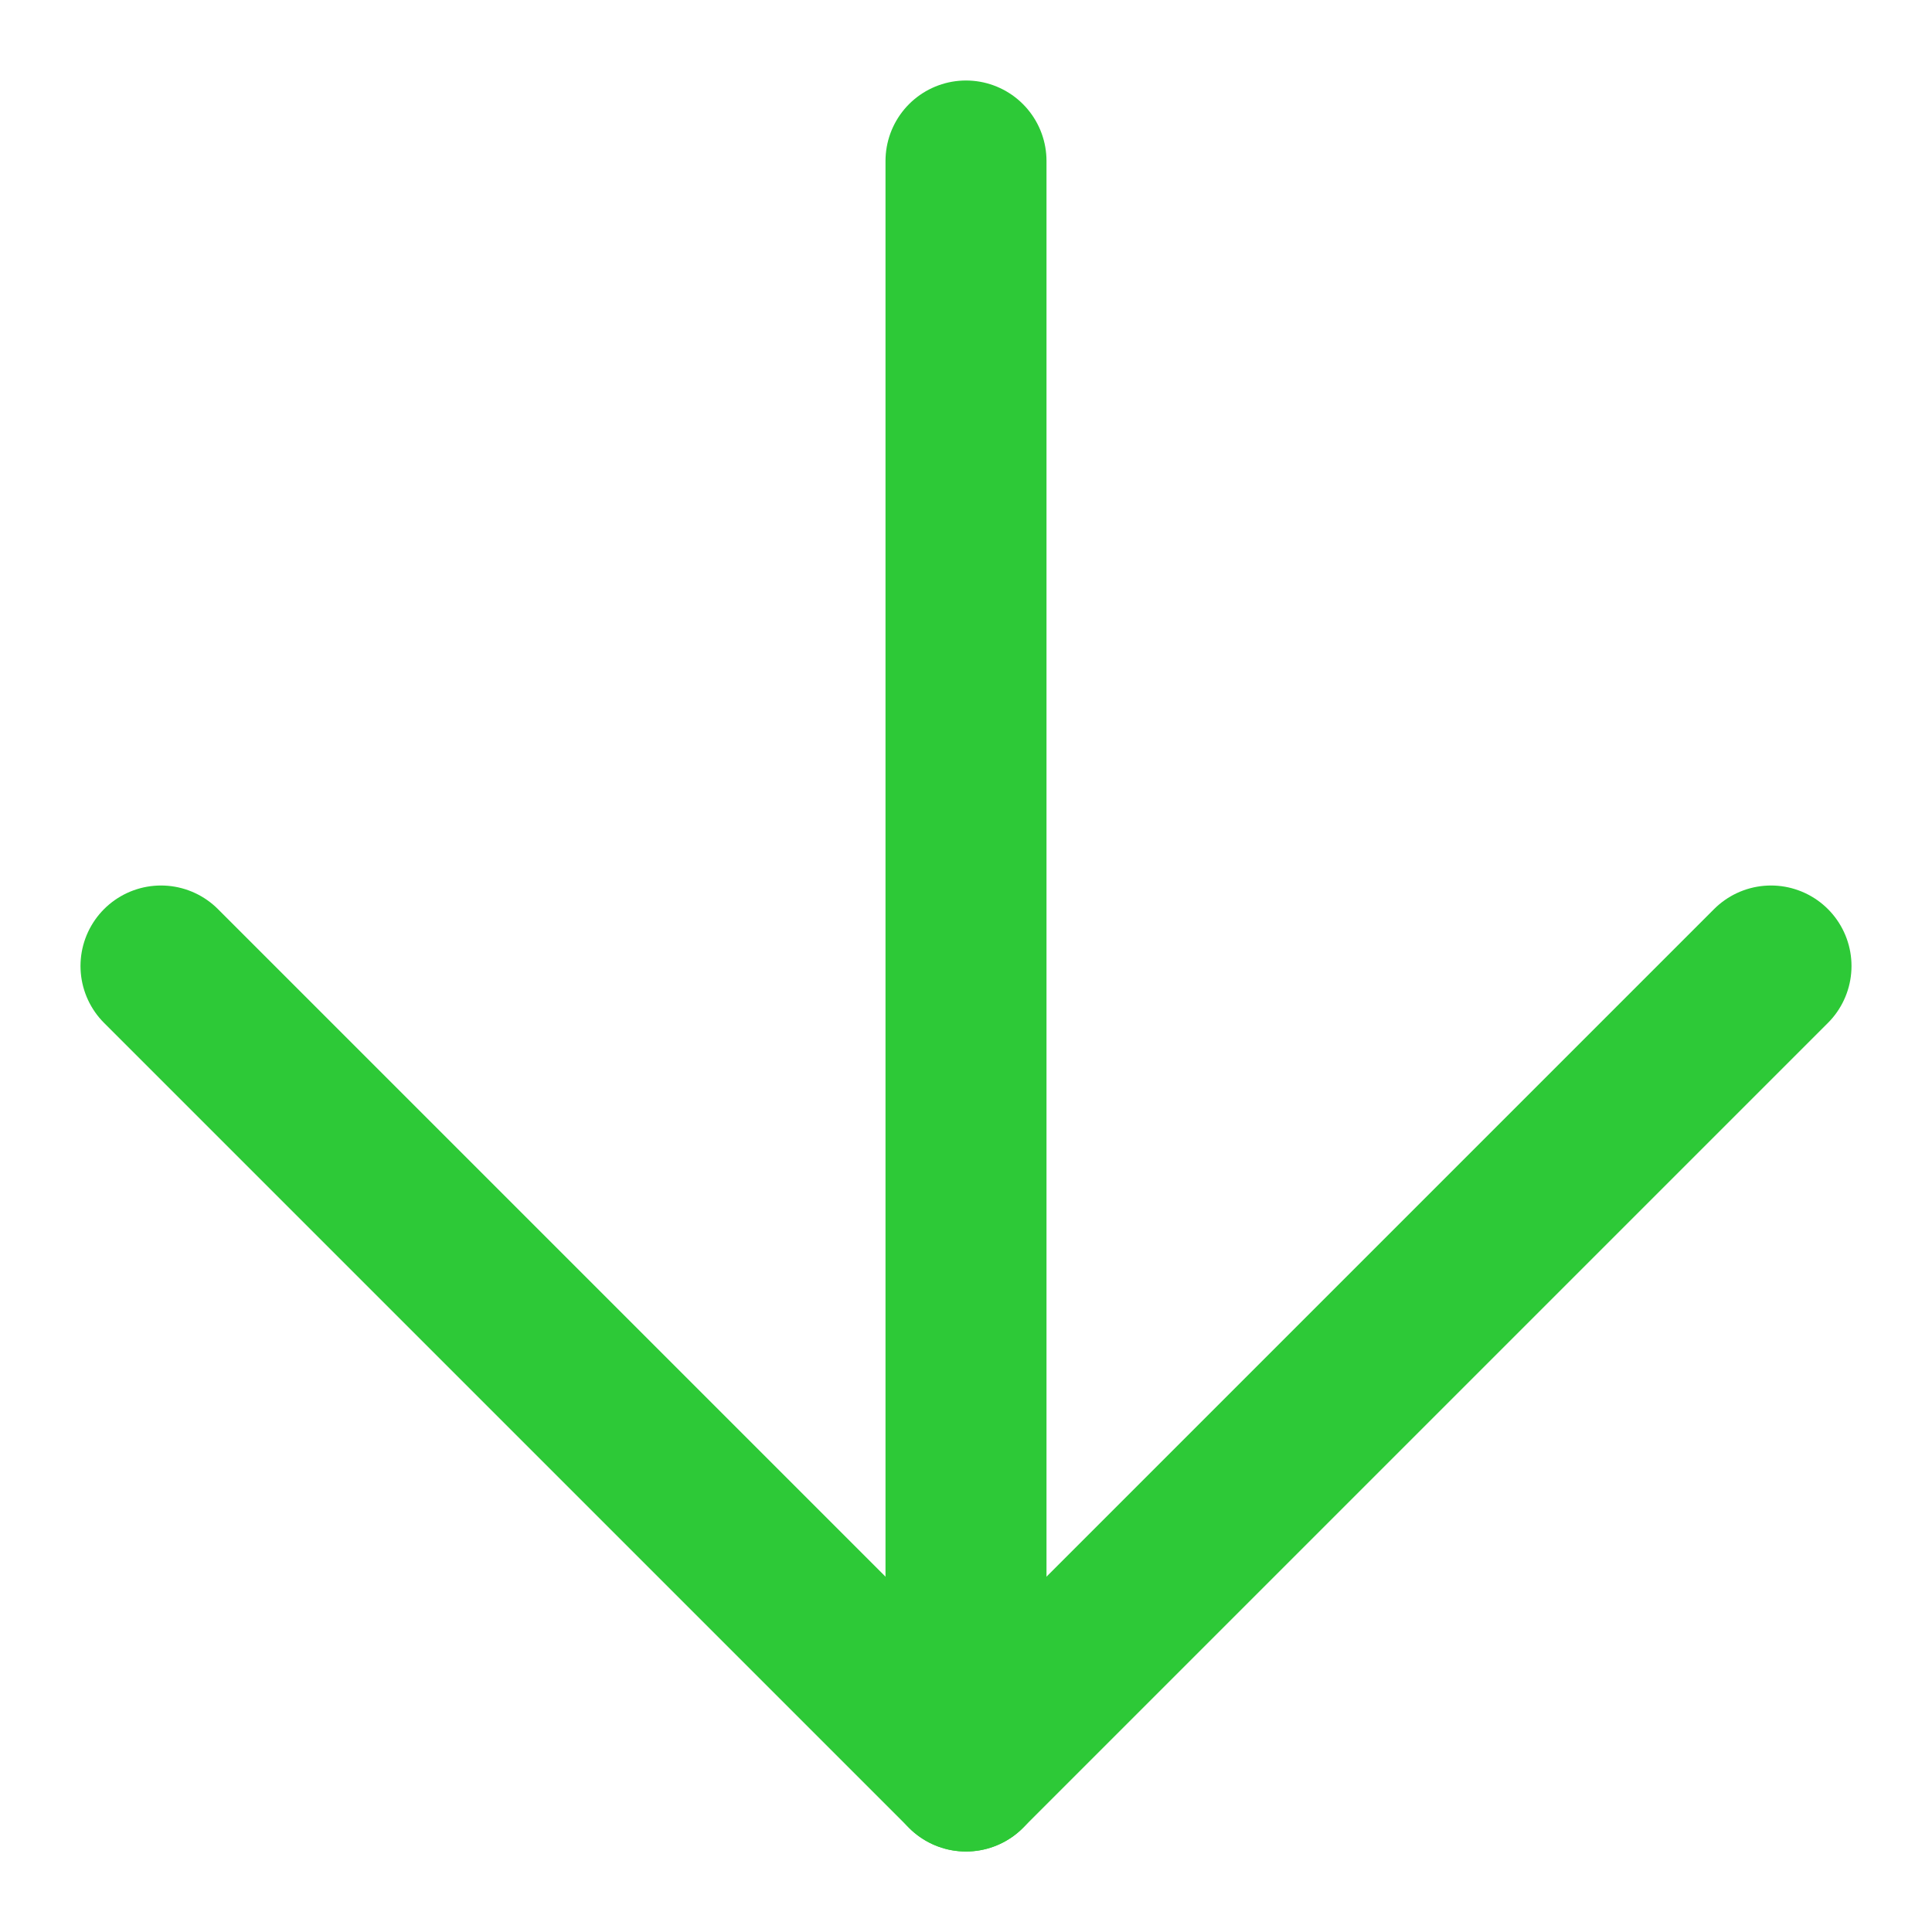
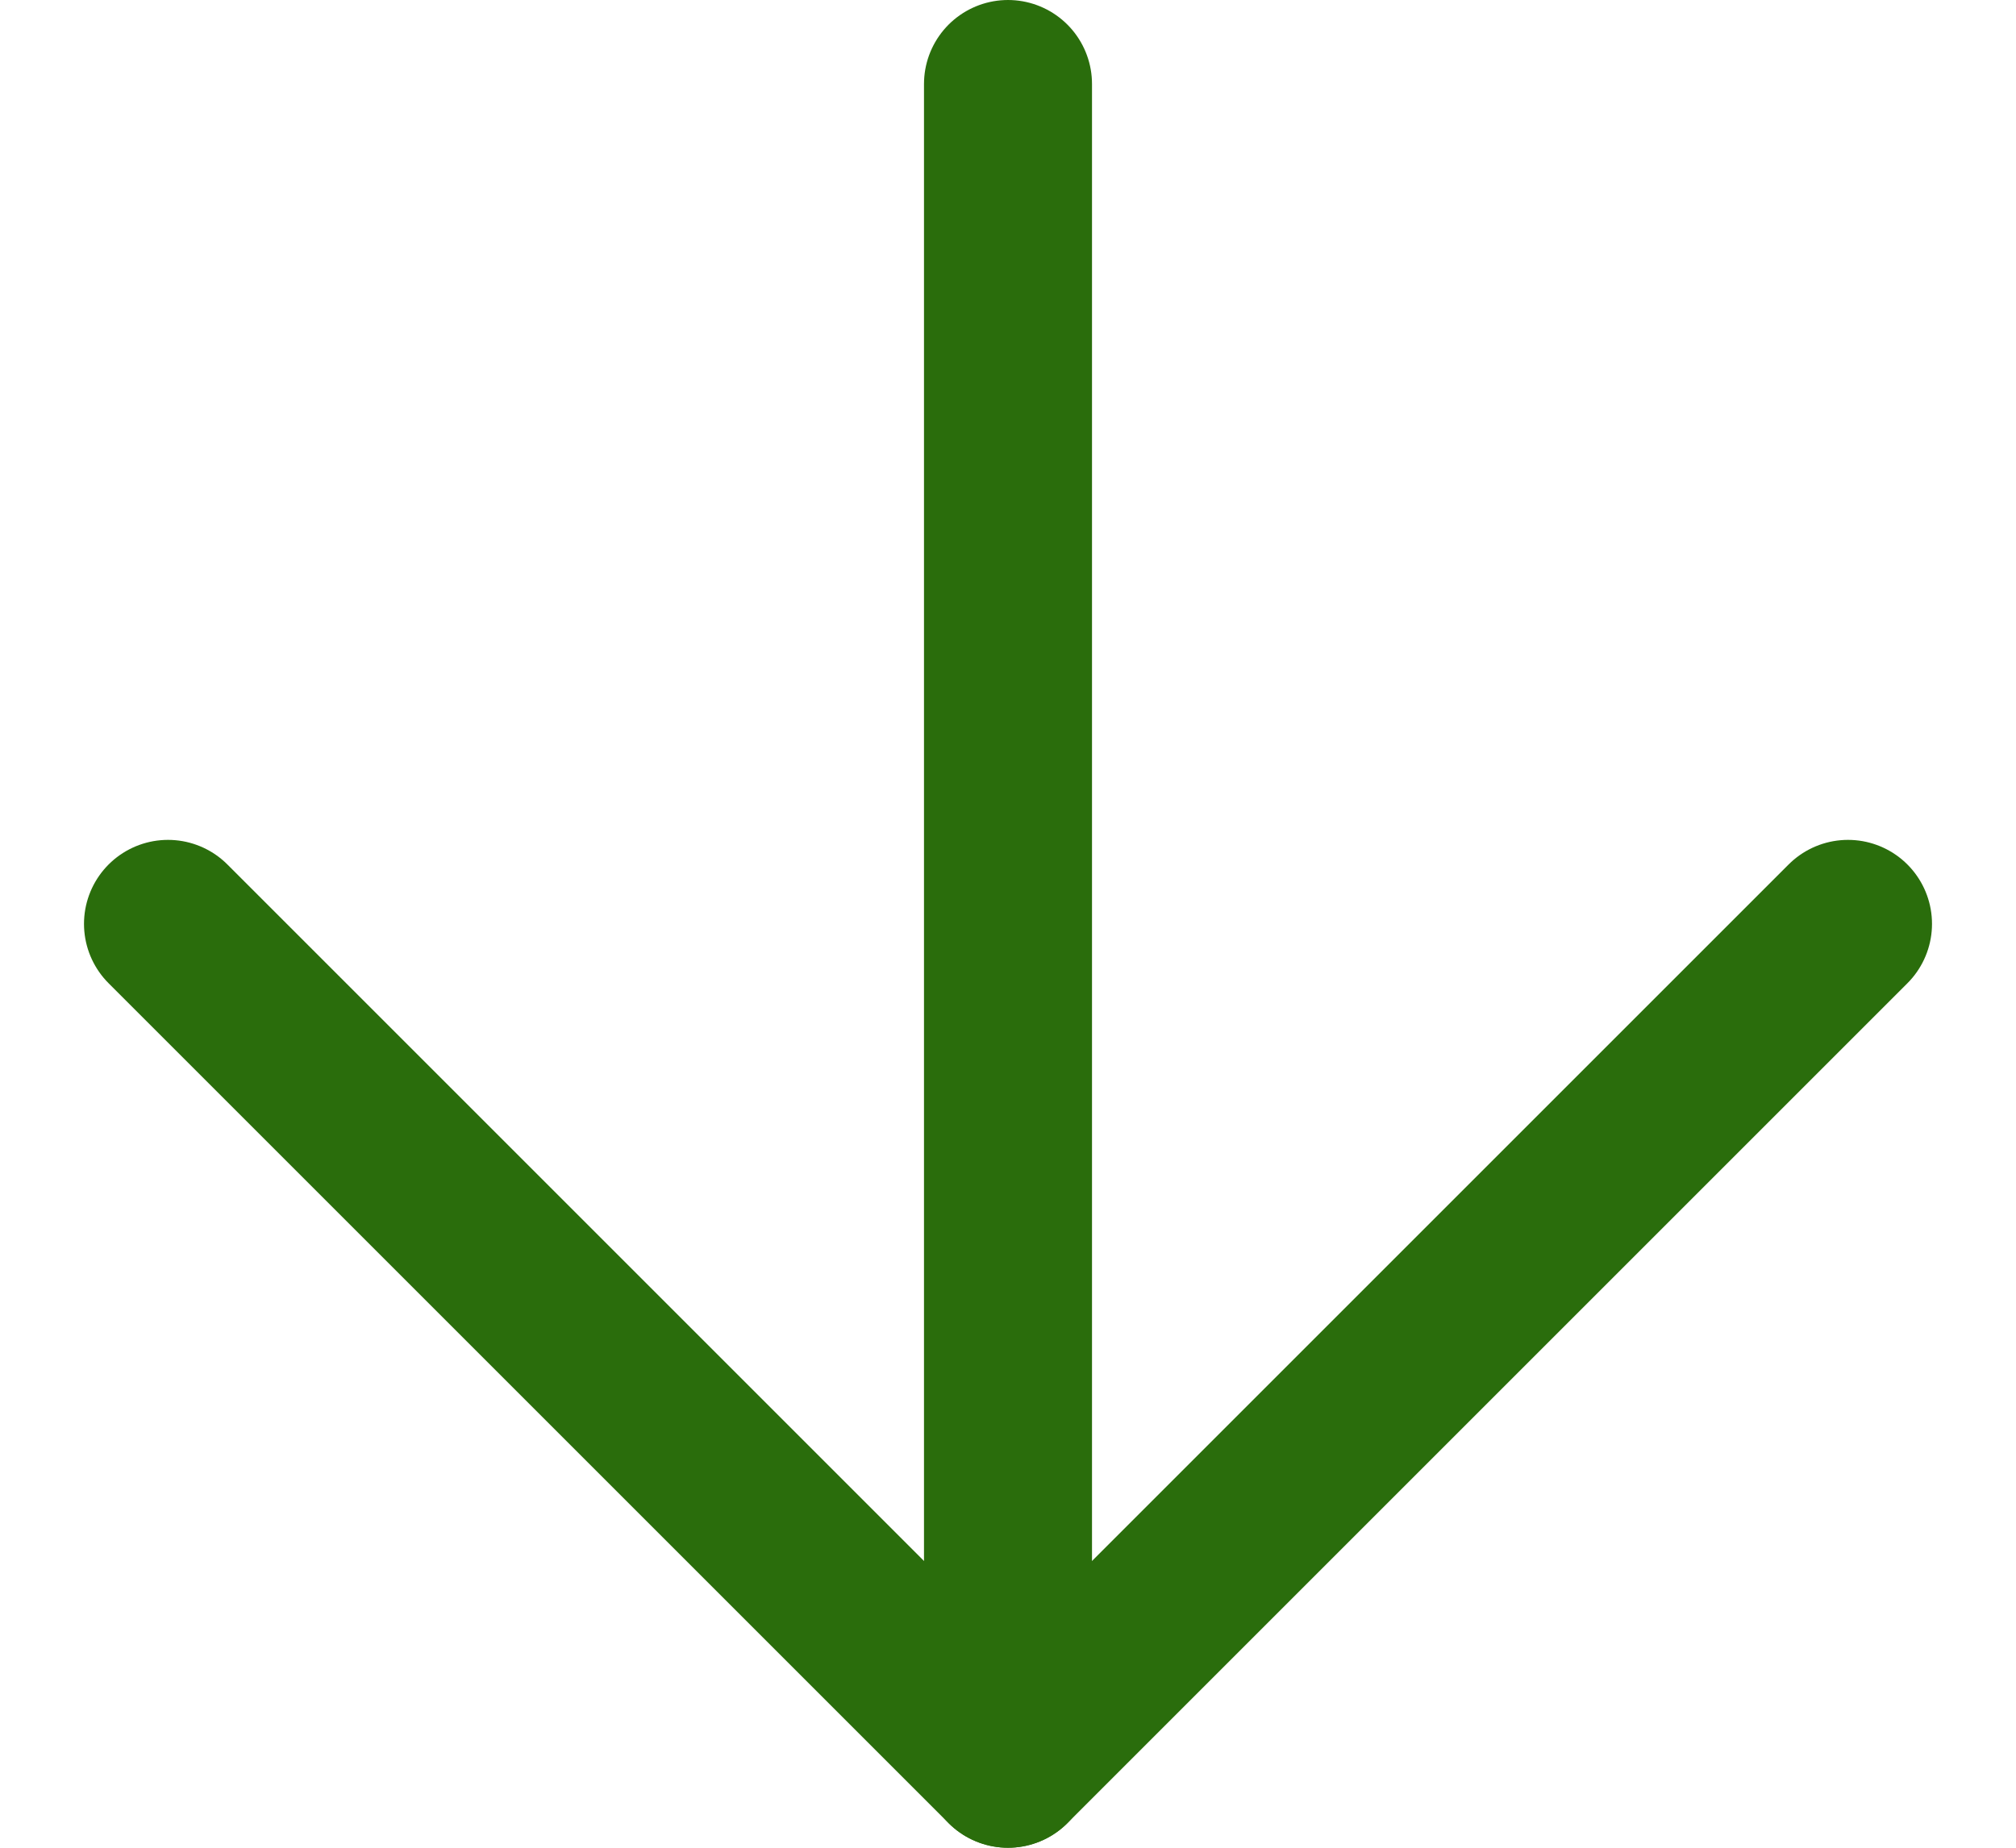
- <svg xmlns="http://www.w3.org/2000/svg" width="12" height="12" viewBox="0 0 12 12" fill="none">
-   <path d="M1 6L6 11L11 6" stroke="#2DC937" stroke-linecap="round" stroke-linejoin="round" />
-   <path d="M6 1L6 11" stroke="#2DC937" stroke-linecap="round" stroke-linejoin="round" />
+ <svg xmlns="http://www.w3.org/2000/svg" width="12" height="11" viewBox="0 0 12 11" fill="none">
+   <path d="M1 5.5L6 10.5L11 5.5" stroke="#2A6D0C" stroke-linecap="round" stroke-linejoin="round" />
+   <path d="M6 0.5L6 10.5" stroke="#2A6D0C" stroke-linecap="round" stroke-linejoin="round" />
</svg>
